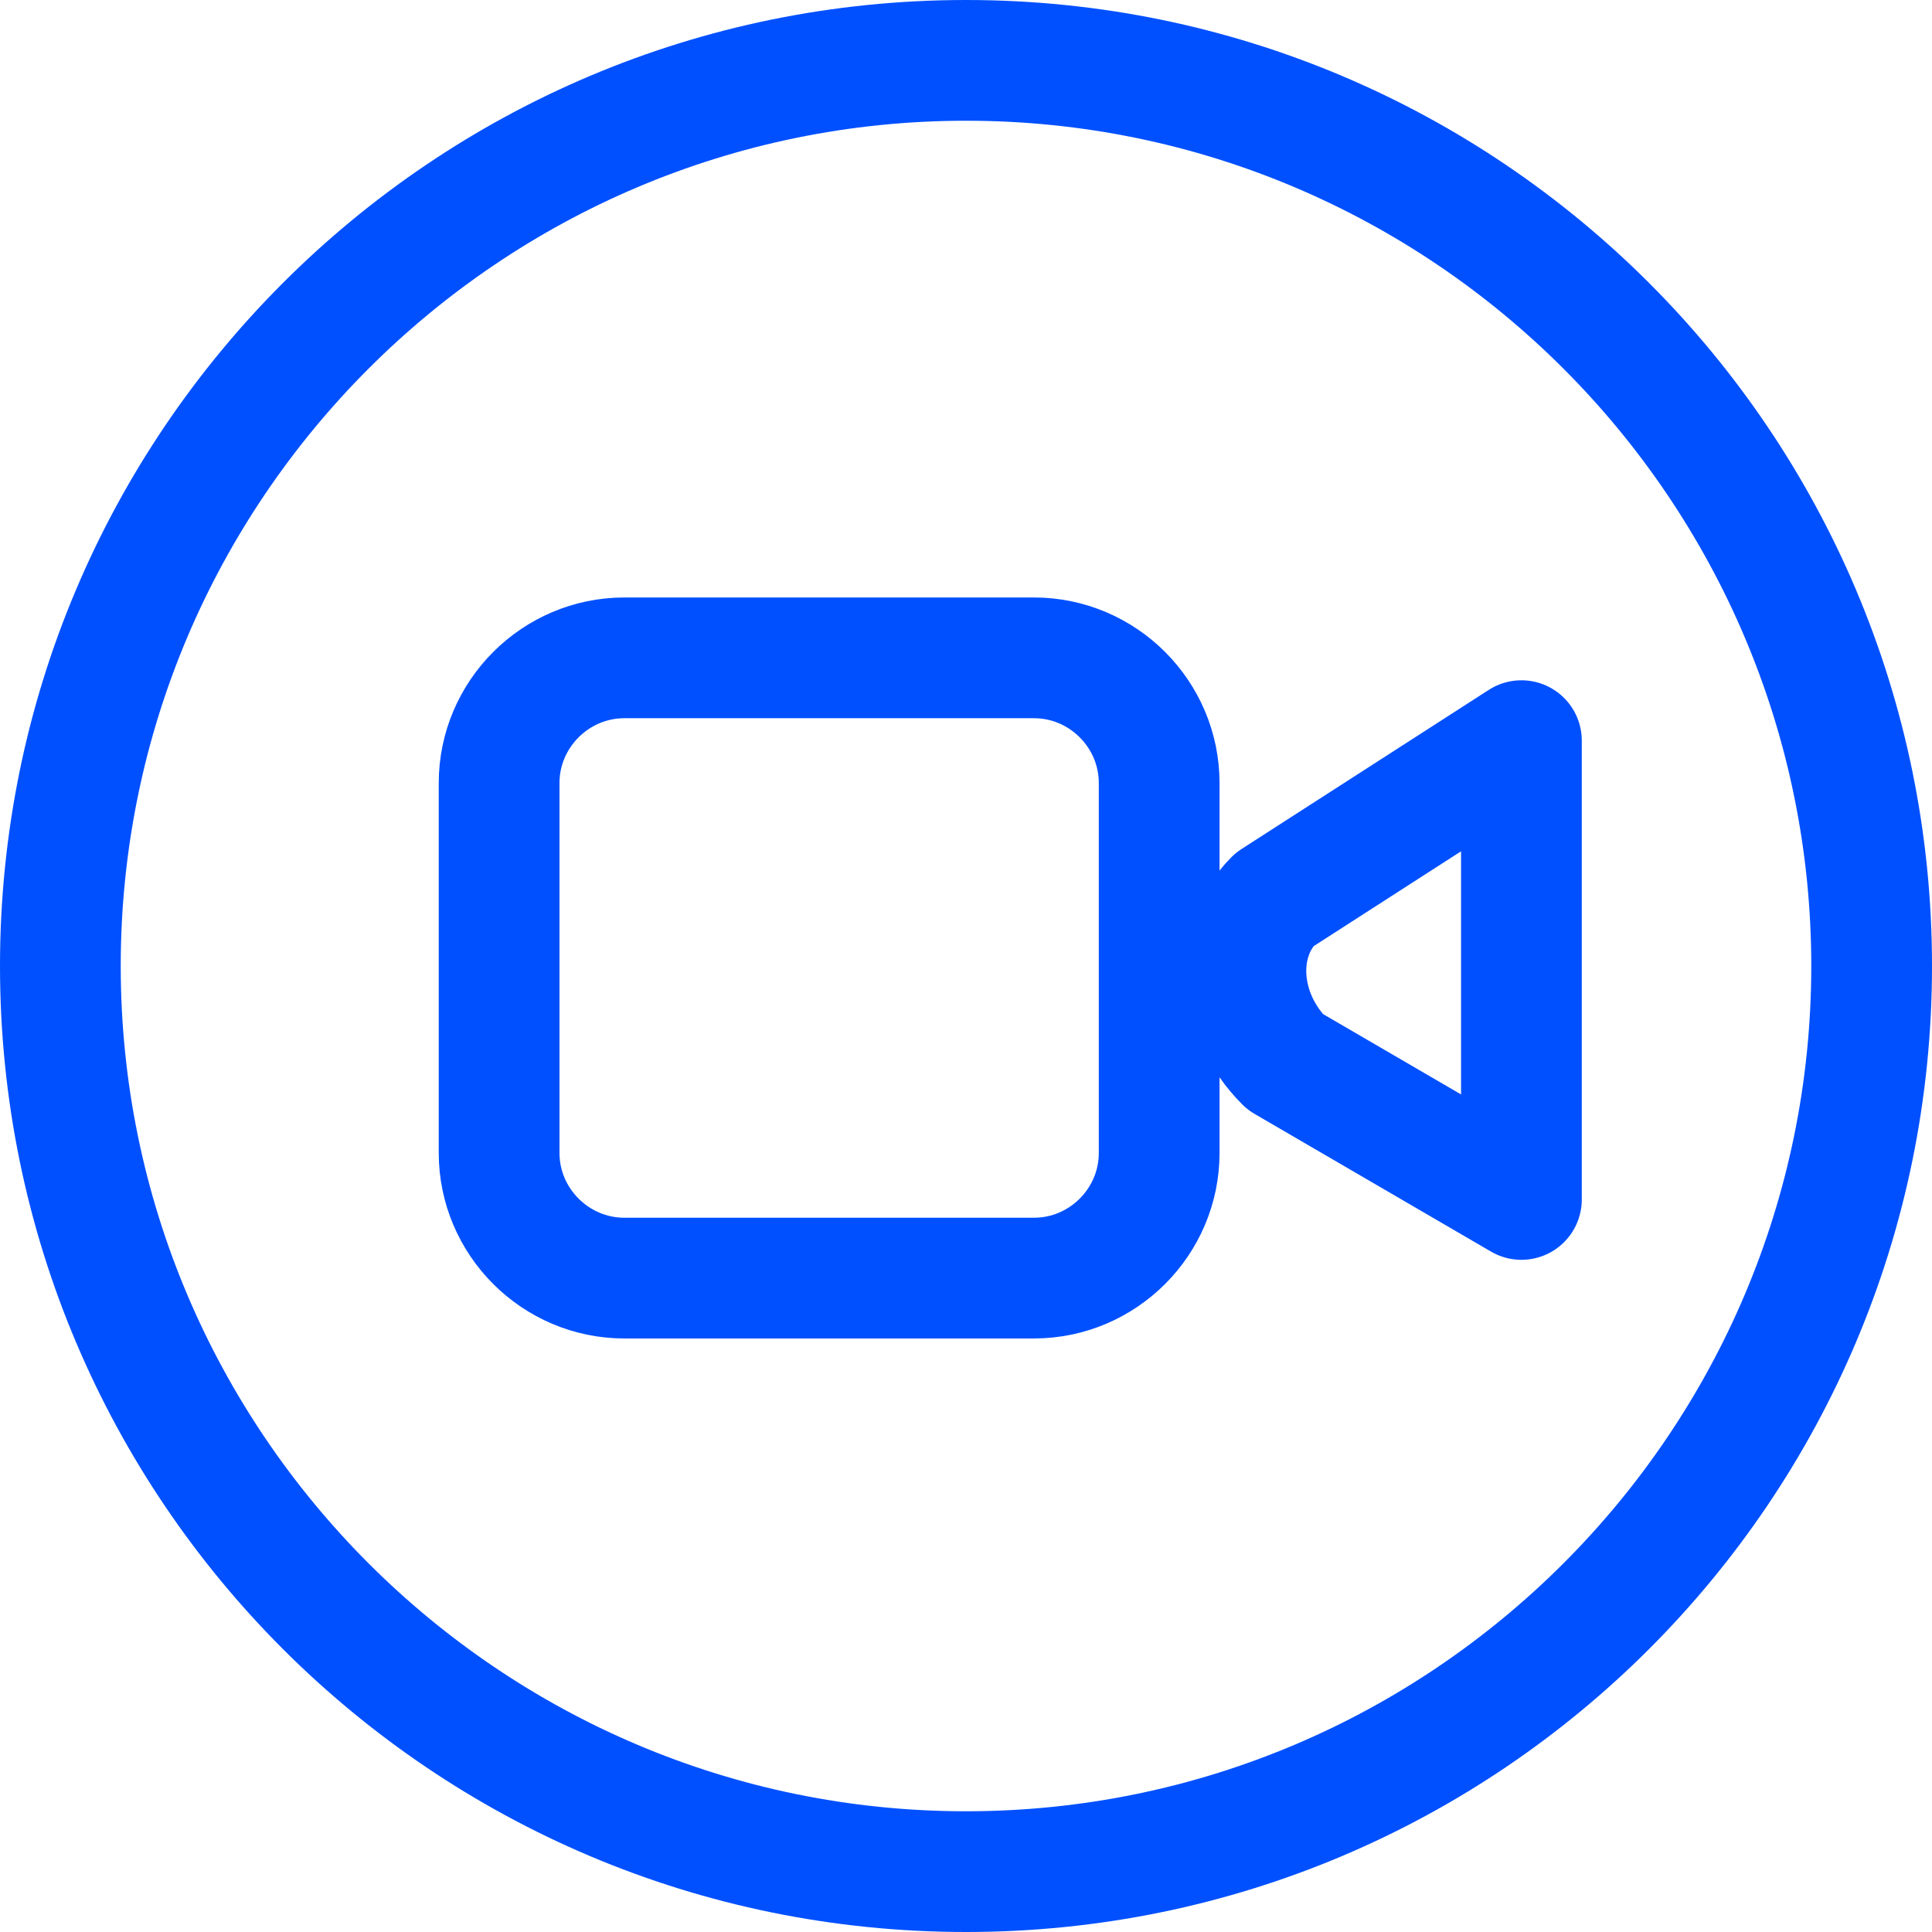
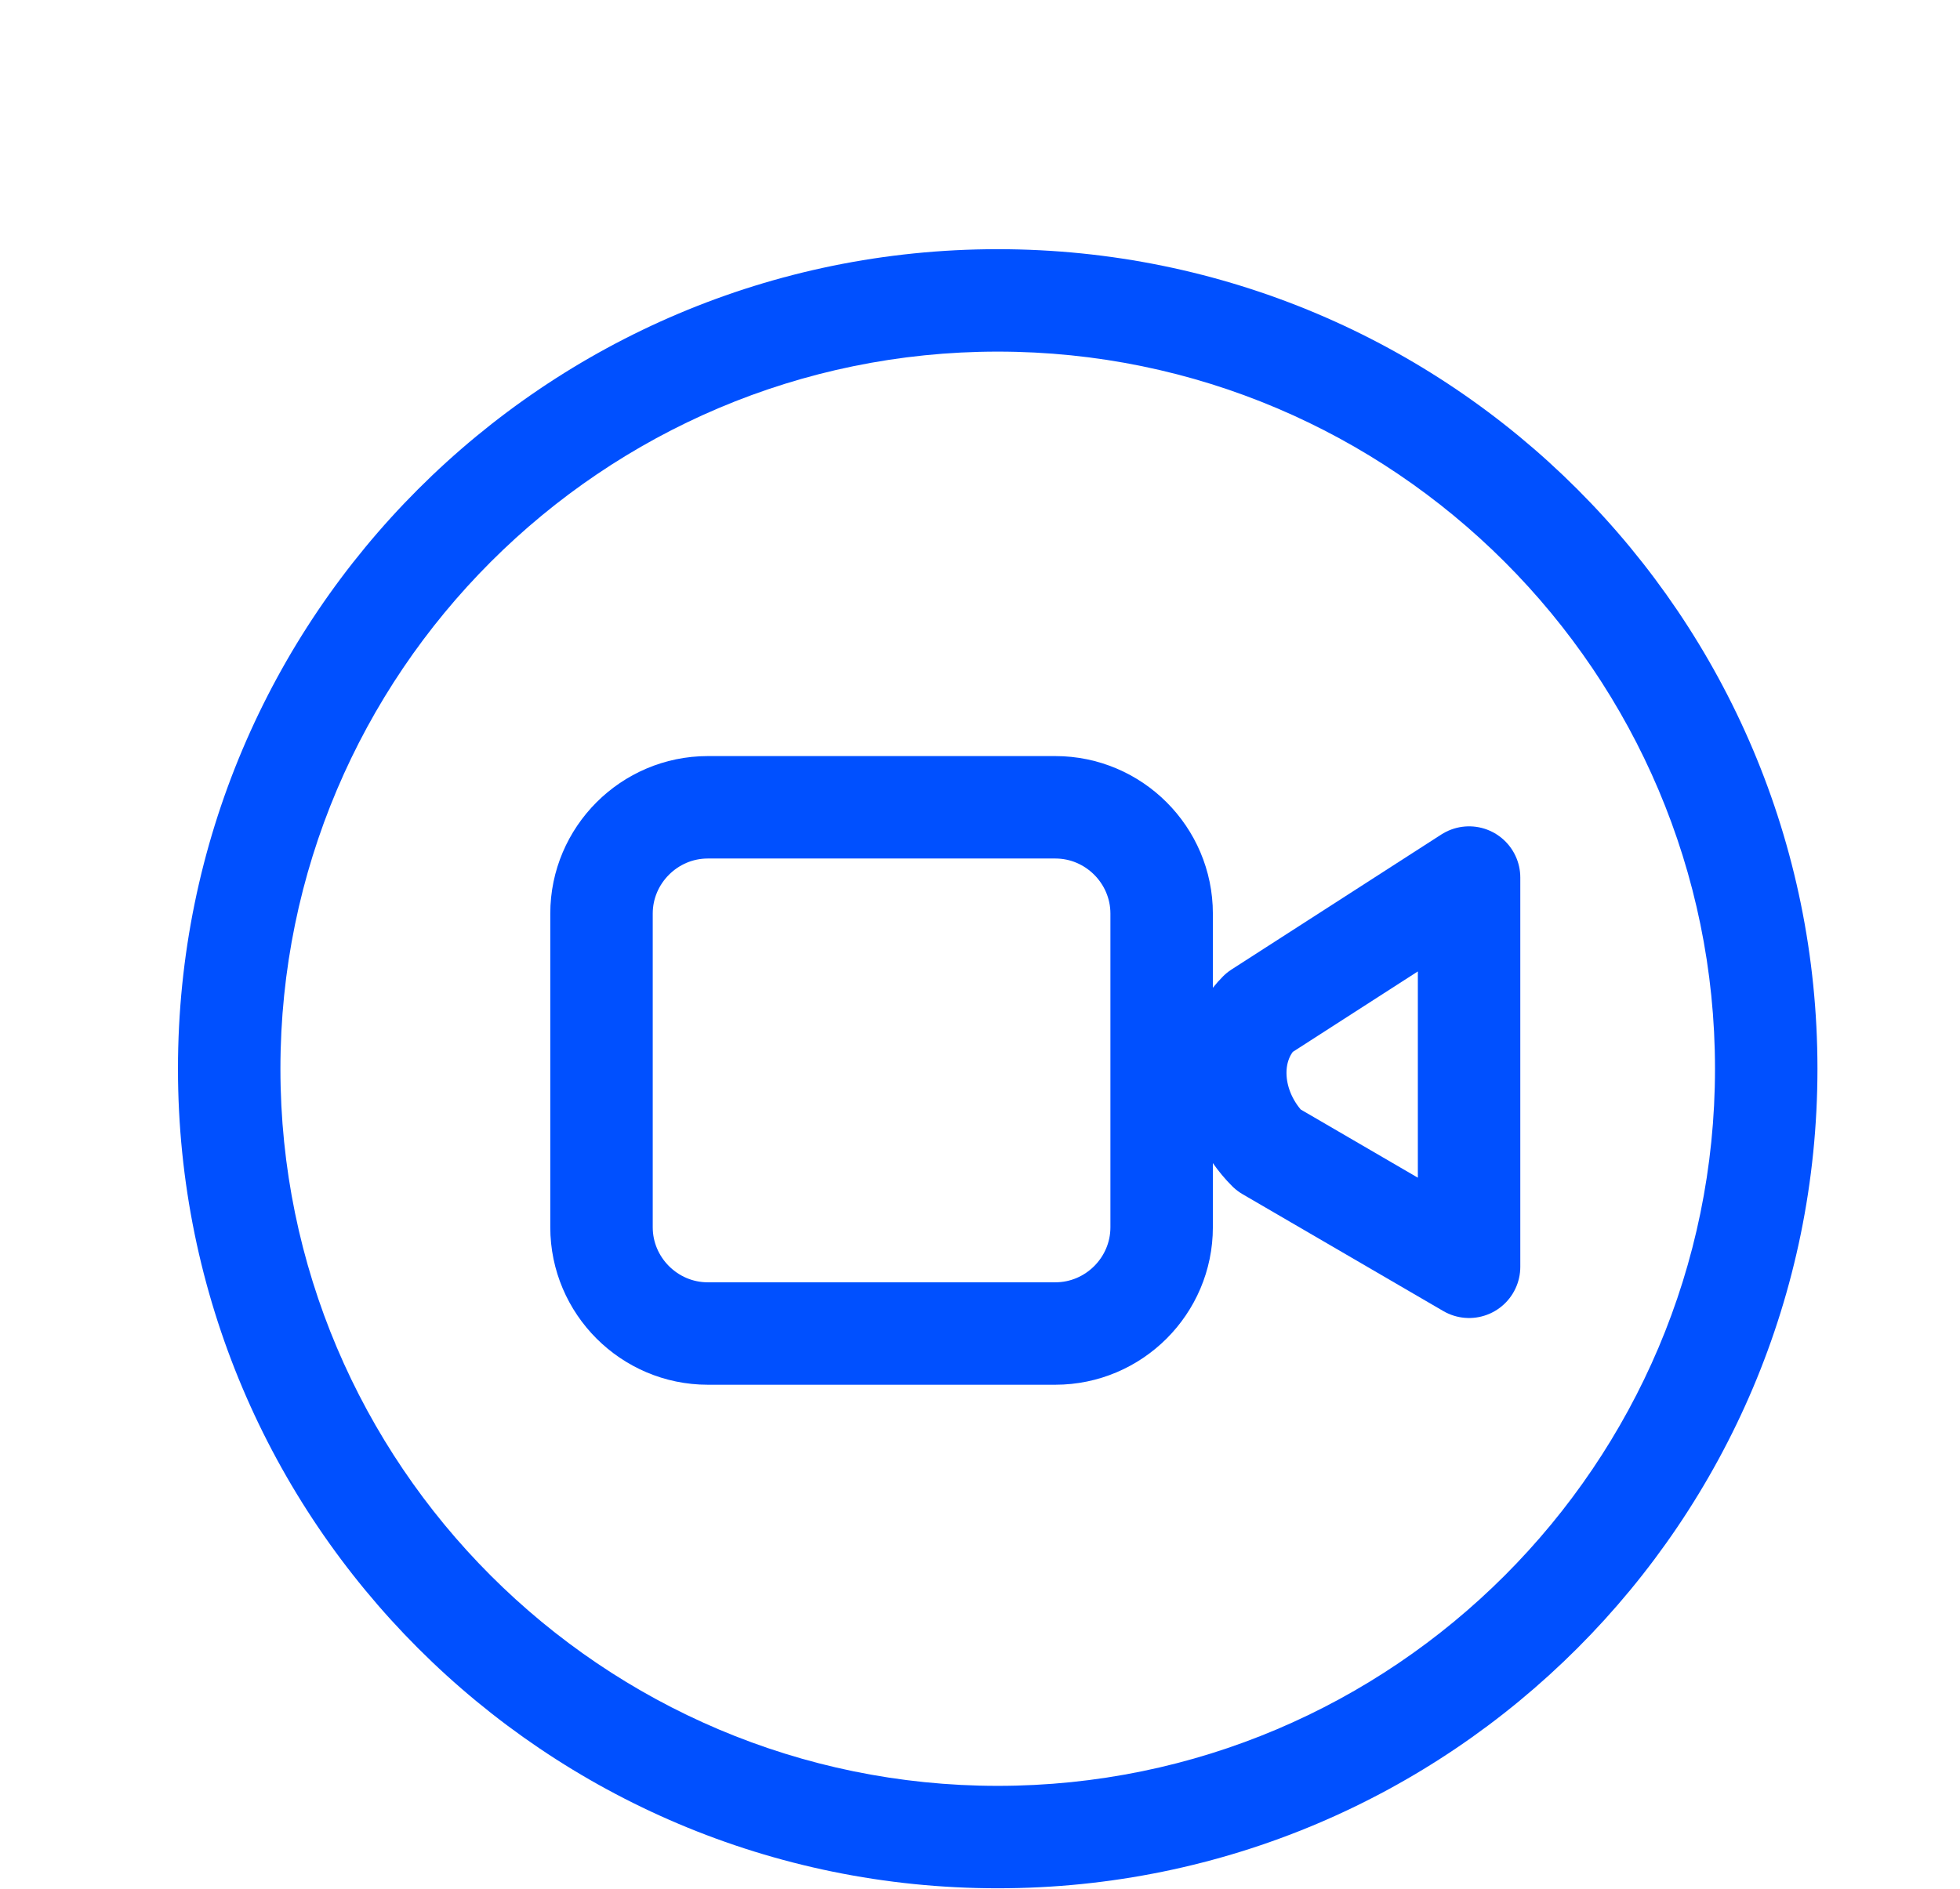
- <svg xmlns="http://www.w3.org/2000/svg" version="1.1" id="Layer_1" x="0px" y="0px" width="46.006px" height="46.006px" viewBox="0 0 46.006 46.006" enable-background="new 0 0 46.006 46.006" xml:space="preserve">
+ <svg xmlns="http://www.w3.org/2000/svg" xmlns:xlink="http://www.w3.org/1999/xlink" version="1.1" id="Layer_1" x="0px" y="0px" width="55px" height="53px" viewBox="0 0 55 53" enable-background="new 0 0 55 53" xml:space="preserve">
  <g>
-     <path fill="#0050FF" d="M23.003,2.875c11.098,0,20.128,9.03,20.128,20.128c0,11.098-9.03,20.128-20.128,20.128   c-11.098,0-20.128-9.03-20.128-20.128C2.875,11.905,11.905,2.875,23.003,2.875 M23.003,0C10.299,0,0,10.299,0,23.003   s10.299,23.003,23.003,23.003s23.003-10.299,23.003-23.003S35.707,0,23.003,0" />
-     <path fill="none" stroke="#0050FF" stroke-width="2.875" stroke-linecap="round" stroke-linejoin="round" stroke-miterlimit="10" d="   M24.62,30.435h-9.752c-1.64,0-2.983-1.342-2.983-2.983v-8.804c0-1.64,1.343-2.983,2.983-2.983h9.752   c1.642,0,2.983,1.343,2.983,2.983v8.804C27.604,29.093,26.262,30.435,24.62,30.435z" />
-     <path fill="none" stroke="#0050FF" stroke-width="2.875" stroke-linecap="round" stroke-linejoin="round" stroke-miterlimit="10" d="   M36.229,28.562l-5.632-3.28c-1.131-1.131-1.245-2.866-0.255-3.856l5.887-3.789V28.562z" />
+     <defs>
+       <rect id="SVGID_1_" x="4.994" y="6.994" width="46.006" height="46.006" />
+     </defs>
+     <clipPath id="SVGID_2_">
+       <use xlink:href="#SVGID_1_" overflow="visible" />
+     </clipPath>
+     <path clip-path="url(#SVGID_2_)" fill="#0050FF" d="M27.997,9.869c11.098,0,20.128,9.03,20.128,20.128   c0,11.098-9.03,20.128-20.128,20.128c-11.099,0-20.128-9.03-20.128-20.128C7.869,18.899,16.898,9.869,27.997,9.869 M27.997,6.994   c-12.704,0-23.003,10.299-23.003,23.003S15.293,53,27.997,53S51,42.701,51,29.997S40.701,6.994,27.997,6.994" />
+     <path clip-path="url(#SVGID_2_)" fill="none" stroke="#0050FF" stroke-width="2.875" stroke-linecap="round" stroke-linejoin="round" stroke-miterlimit="10" d="   M29.614,37.429h-9.753c-1.64,0-2.982-1.342-2.982-2.983v-8.804c0-1.64,1.343-2.983,2.982-2.983h9.753   c1.642,0,2.983,1.343,2.983,2.983v8.804C32.598,36.087,31.256,37.429,29.614,37.429z" />
+     <path clip-path="url(#SVGID_2_)" fill="none" stroke="#0050FF" stroke-width="2.875" stroke-linecap="round" stroke-linejoin="round" stroke-miterlimit="10" d="   M41.224,35.556l-5.632-3.28c-1.131-1.131-1.245-2.866-0.255-3.856l5.887-3.789V35.556z" />
  </g>
</svg>
